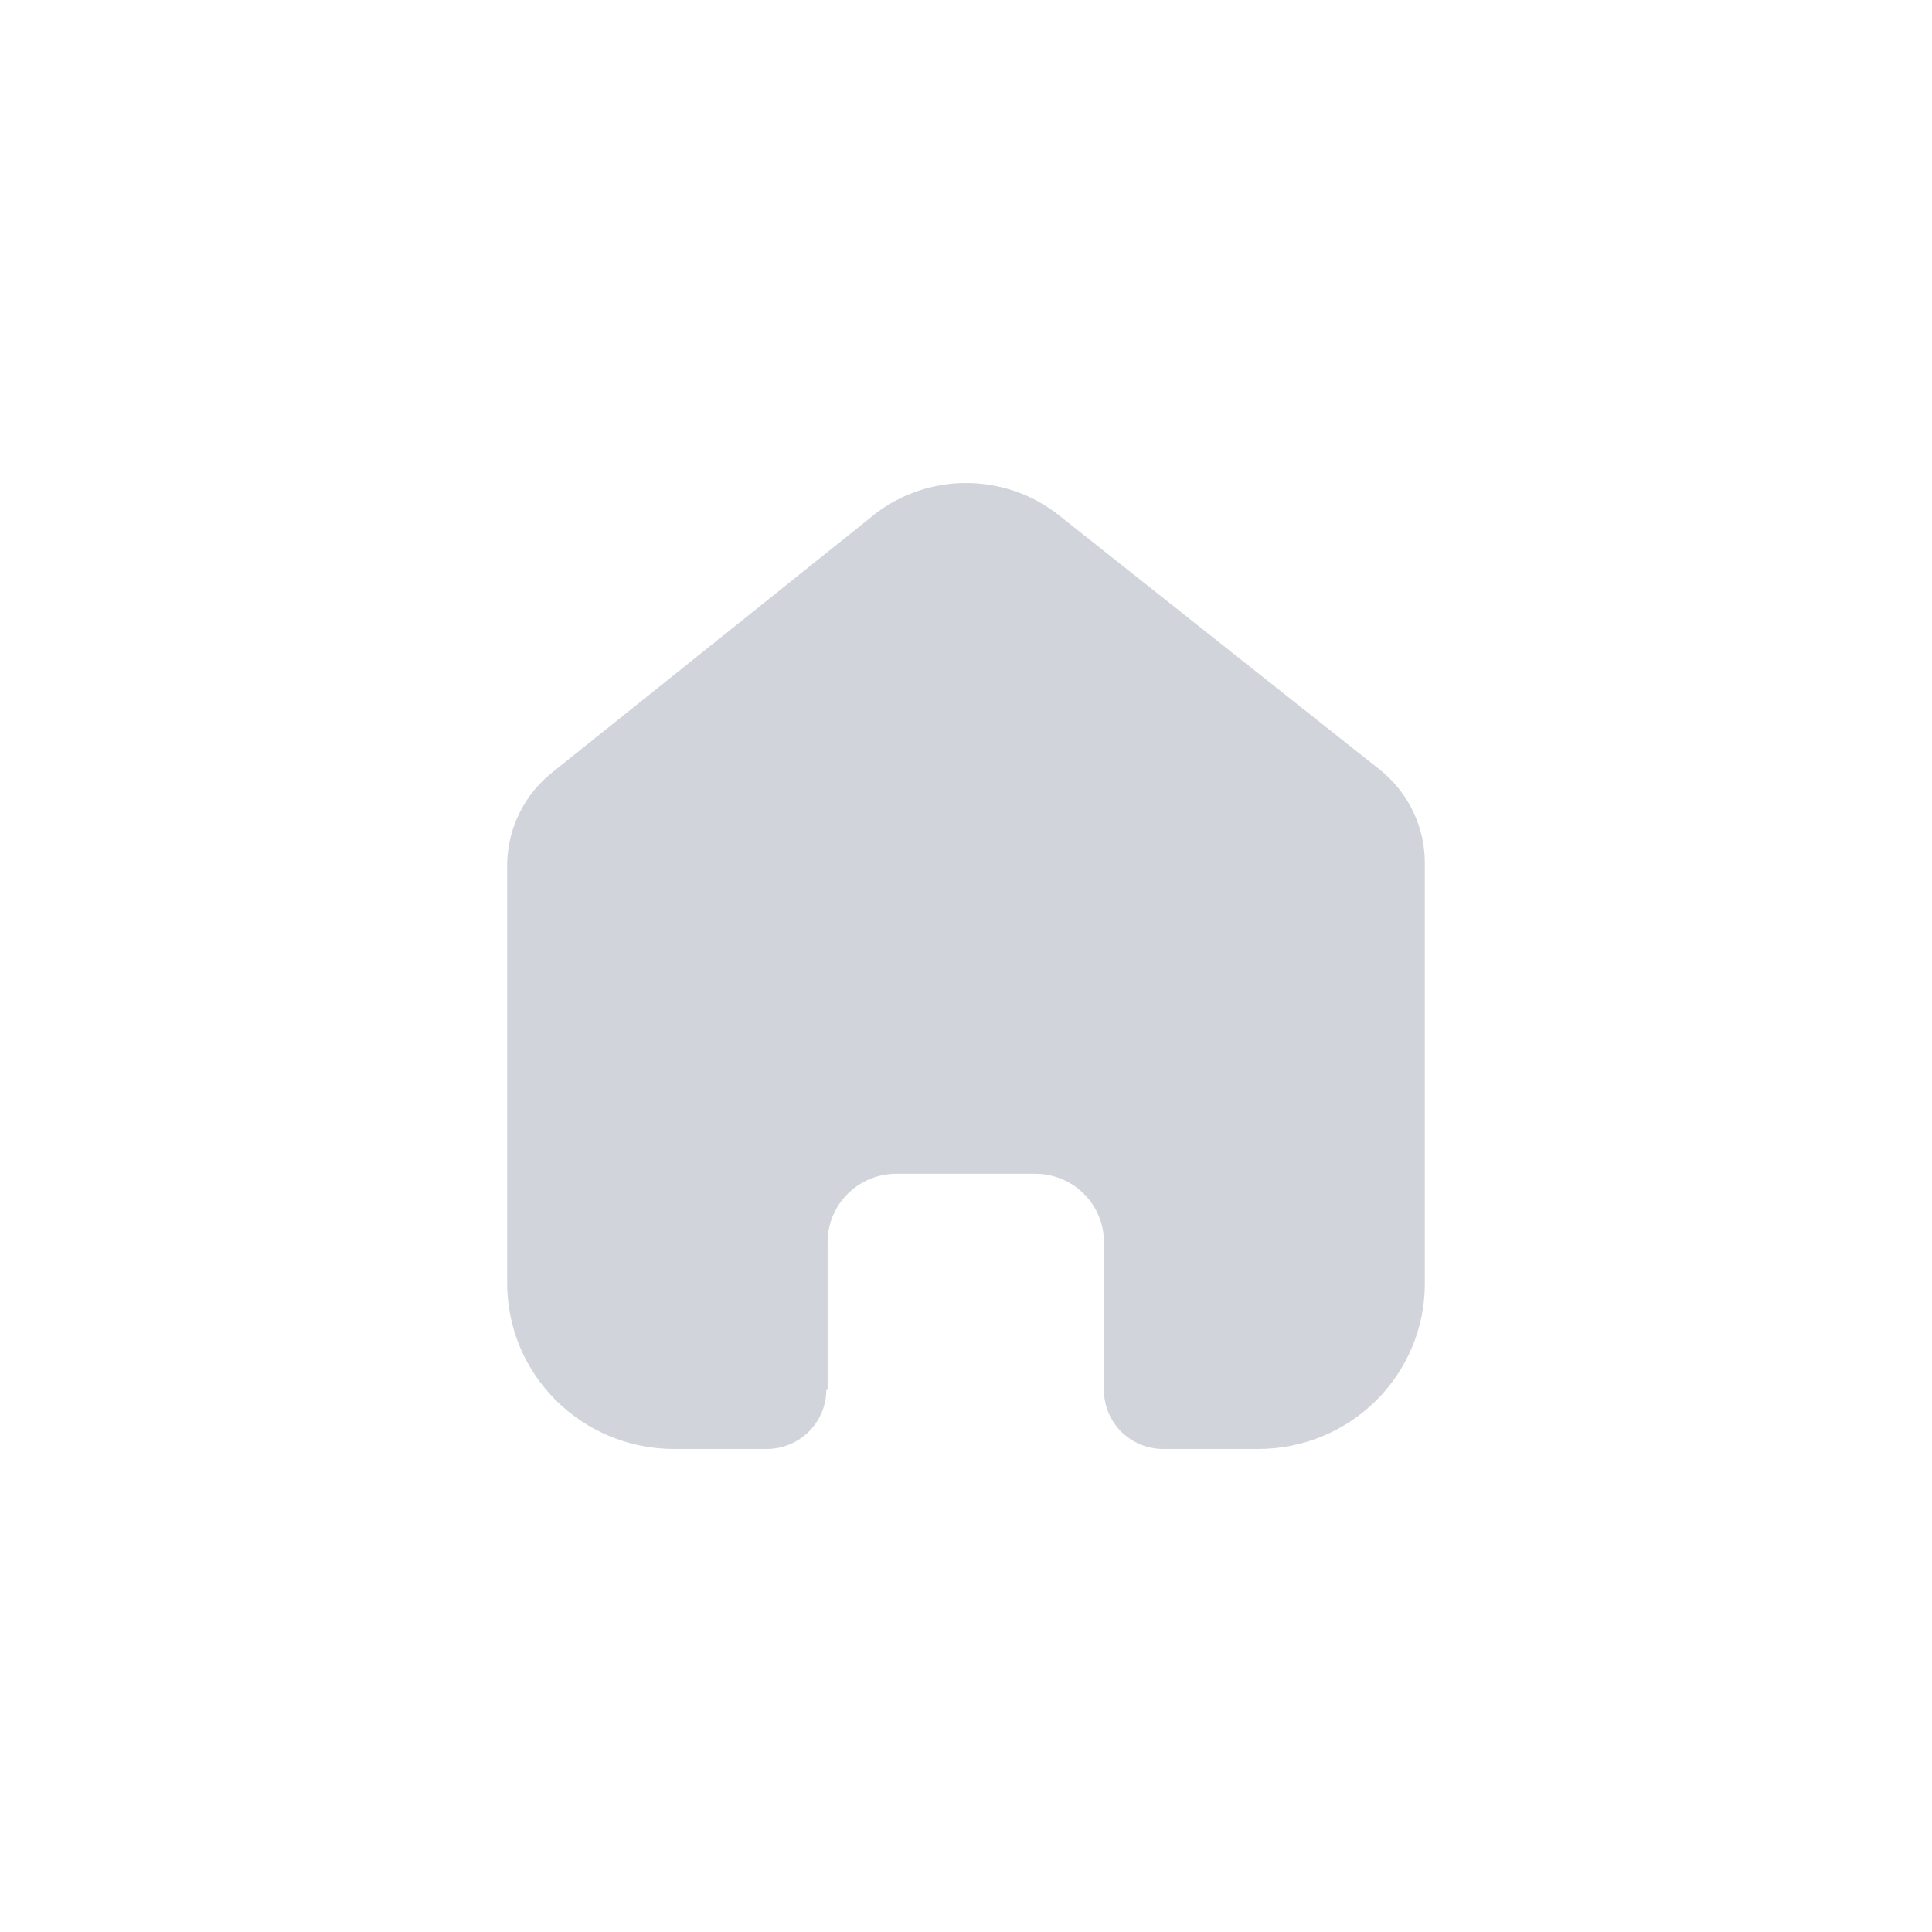
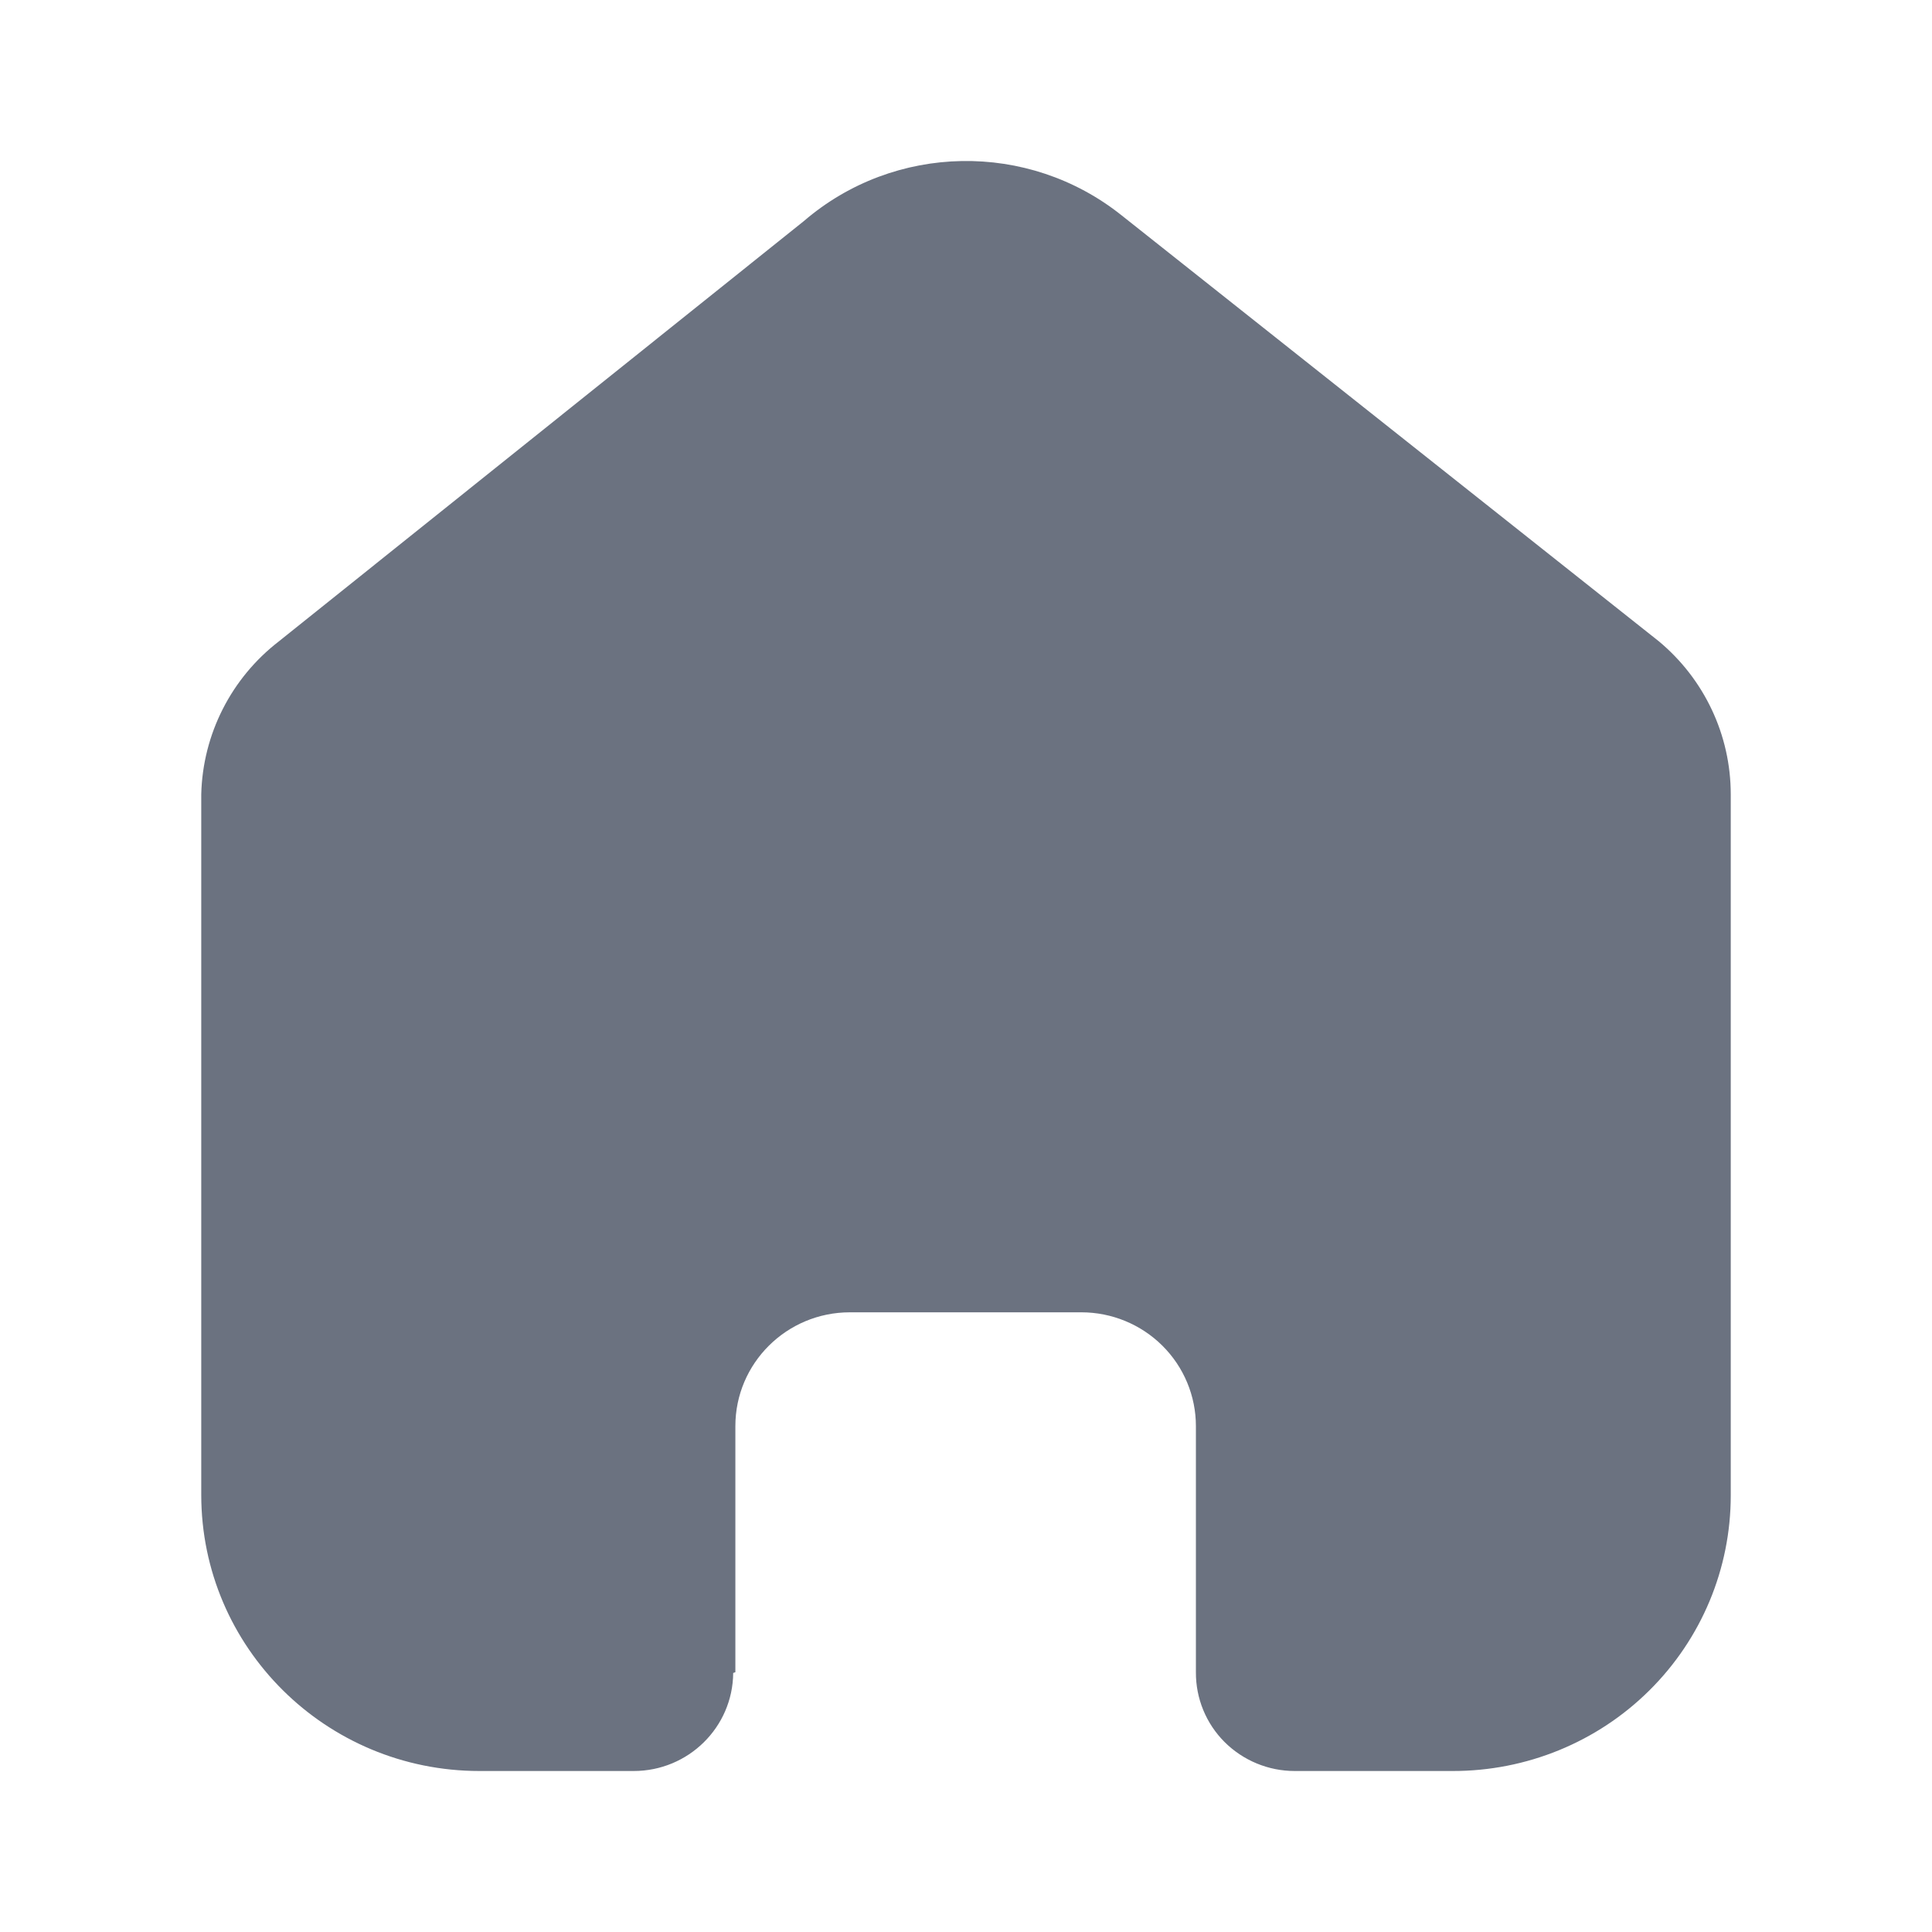
- <svg xmlns="http://www.w3.org/2000/svg" width="40" height="40" viewBox="0 0 40 40" fill="none">
-   <path d="M17.135 28.773V25.716C17.135 24.935 17.772 24.302 18.558 24.302H21.433C21.81 24.302 22.172 24.451 22.439 24.716C22.706 24.981 22.856 25.341 22.856 25.716V28.773C22.854 29.098 22.982 29.41 23.212 29.64C23.443 29.87 23.756 30 24.083 30H26.044C26.96 30.002 27.839 29.643 28.487 29.001C29.136 28.359 29.5 27.487 29.5 26.578V17.867C29.5 17.133 29.172 16.436 28.605 15.965L21.934 10.676C20.774 9.749 19.111 9.778 17.985 10.747L11.467 15.965C10.873 16.422 10.518 17.121 10.5 17.867V26.569C10.5 28.464 12.047 30 13.956 30H15.872C16.551 30 17.103 29.456 17.108 28.782L17.135 28.773Z" fill="#D1D5DB" />
+ <svg xmlns="http://www.w3.org/2000/svg" width="24" height="24" viewBox="0 0 24 24" fill="none">
+   <path d="M9.135 20.773V17.716C9.135 16.935 9.772 16.302 10.558 16.302H13.433C13.81 16.302 14.172 16.451 14.439 16.716C14.706 16.981 14.856 17.341 14.856 17.716V20.773C14.854 21.098 14.982 21.41 15.212 21.64C15.443 21.87 15.756 22 16.083 22H18.044C18.96 22.002 19.839 21.643 20.487 21.001C21.136 20.359 21.5 19.487 21.5 18.578V9.867C21.5 9.132 21.172 8.436 20.605 7.965L13.934 2.676C12.774 1.749 11.111 1.778 9.985 2.747L3.467 7.965C2.873 8.422 2.518 9.121 2.5 9.867V18.569C2.5 20.464 4.047 22 5.956 22H7.872C8.551 22 9.103 21.456 9.108 20.782L9.135 20.773Z" fill="#6B7280" />
</svg>
